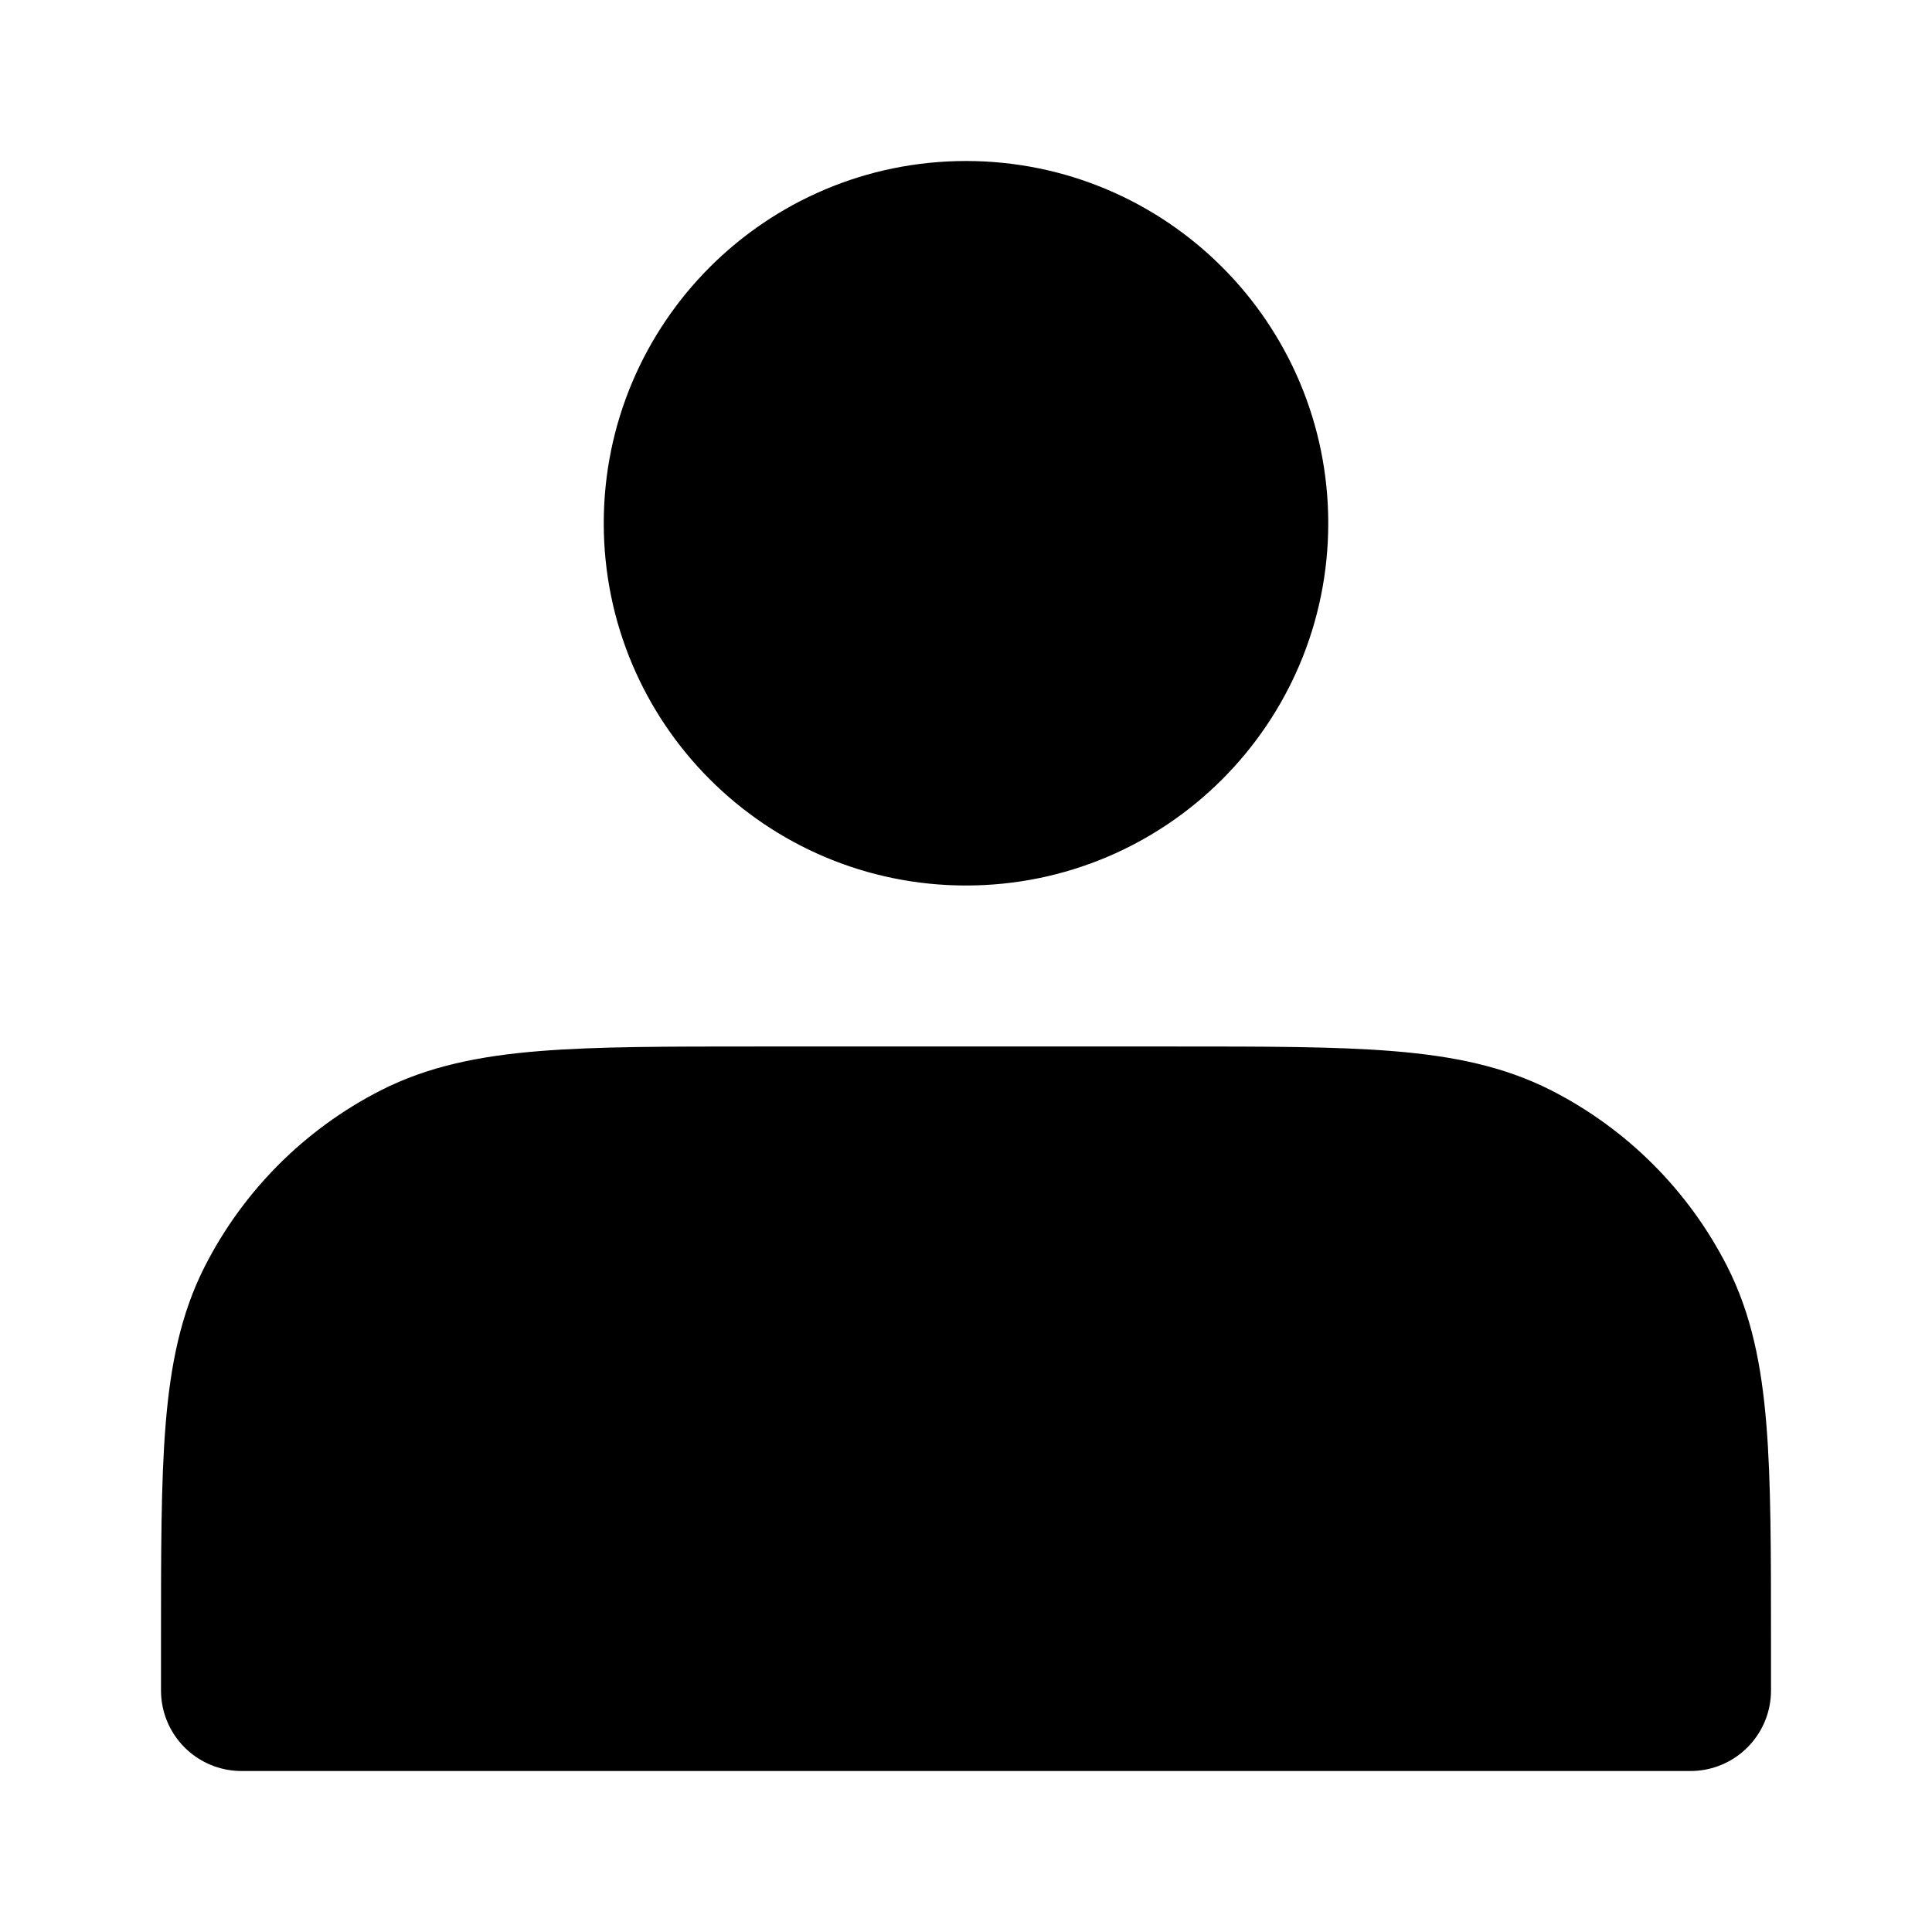
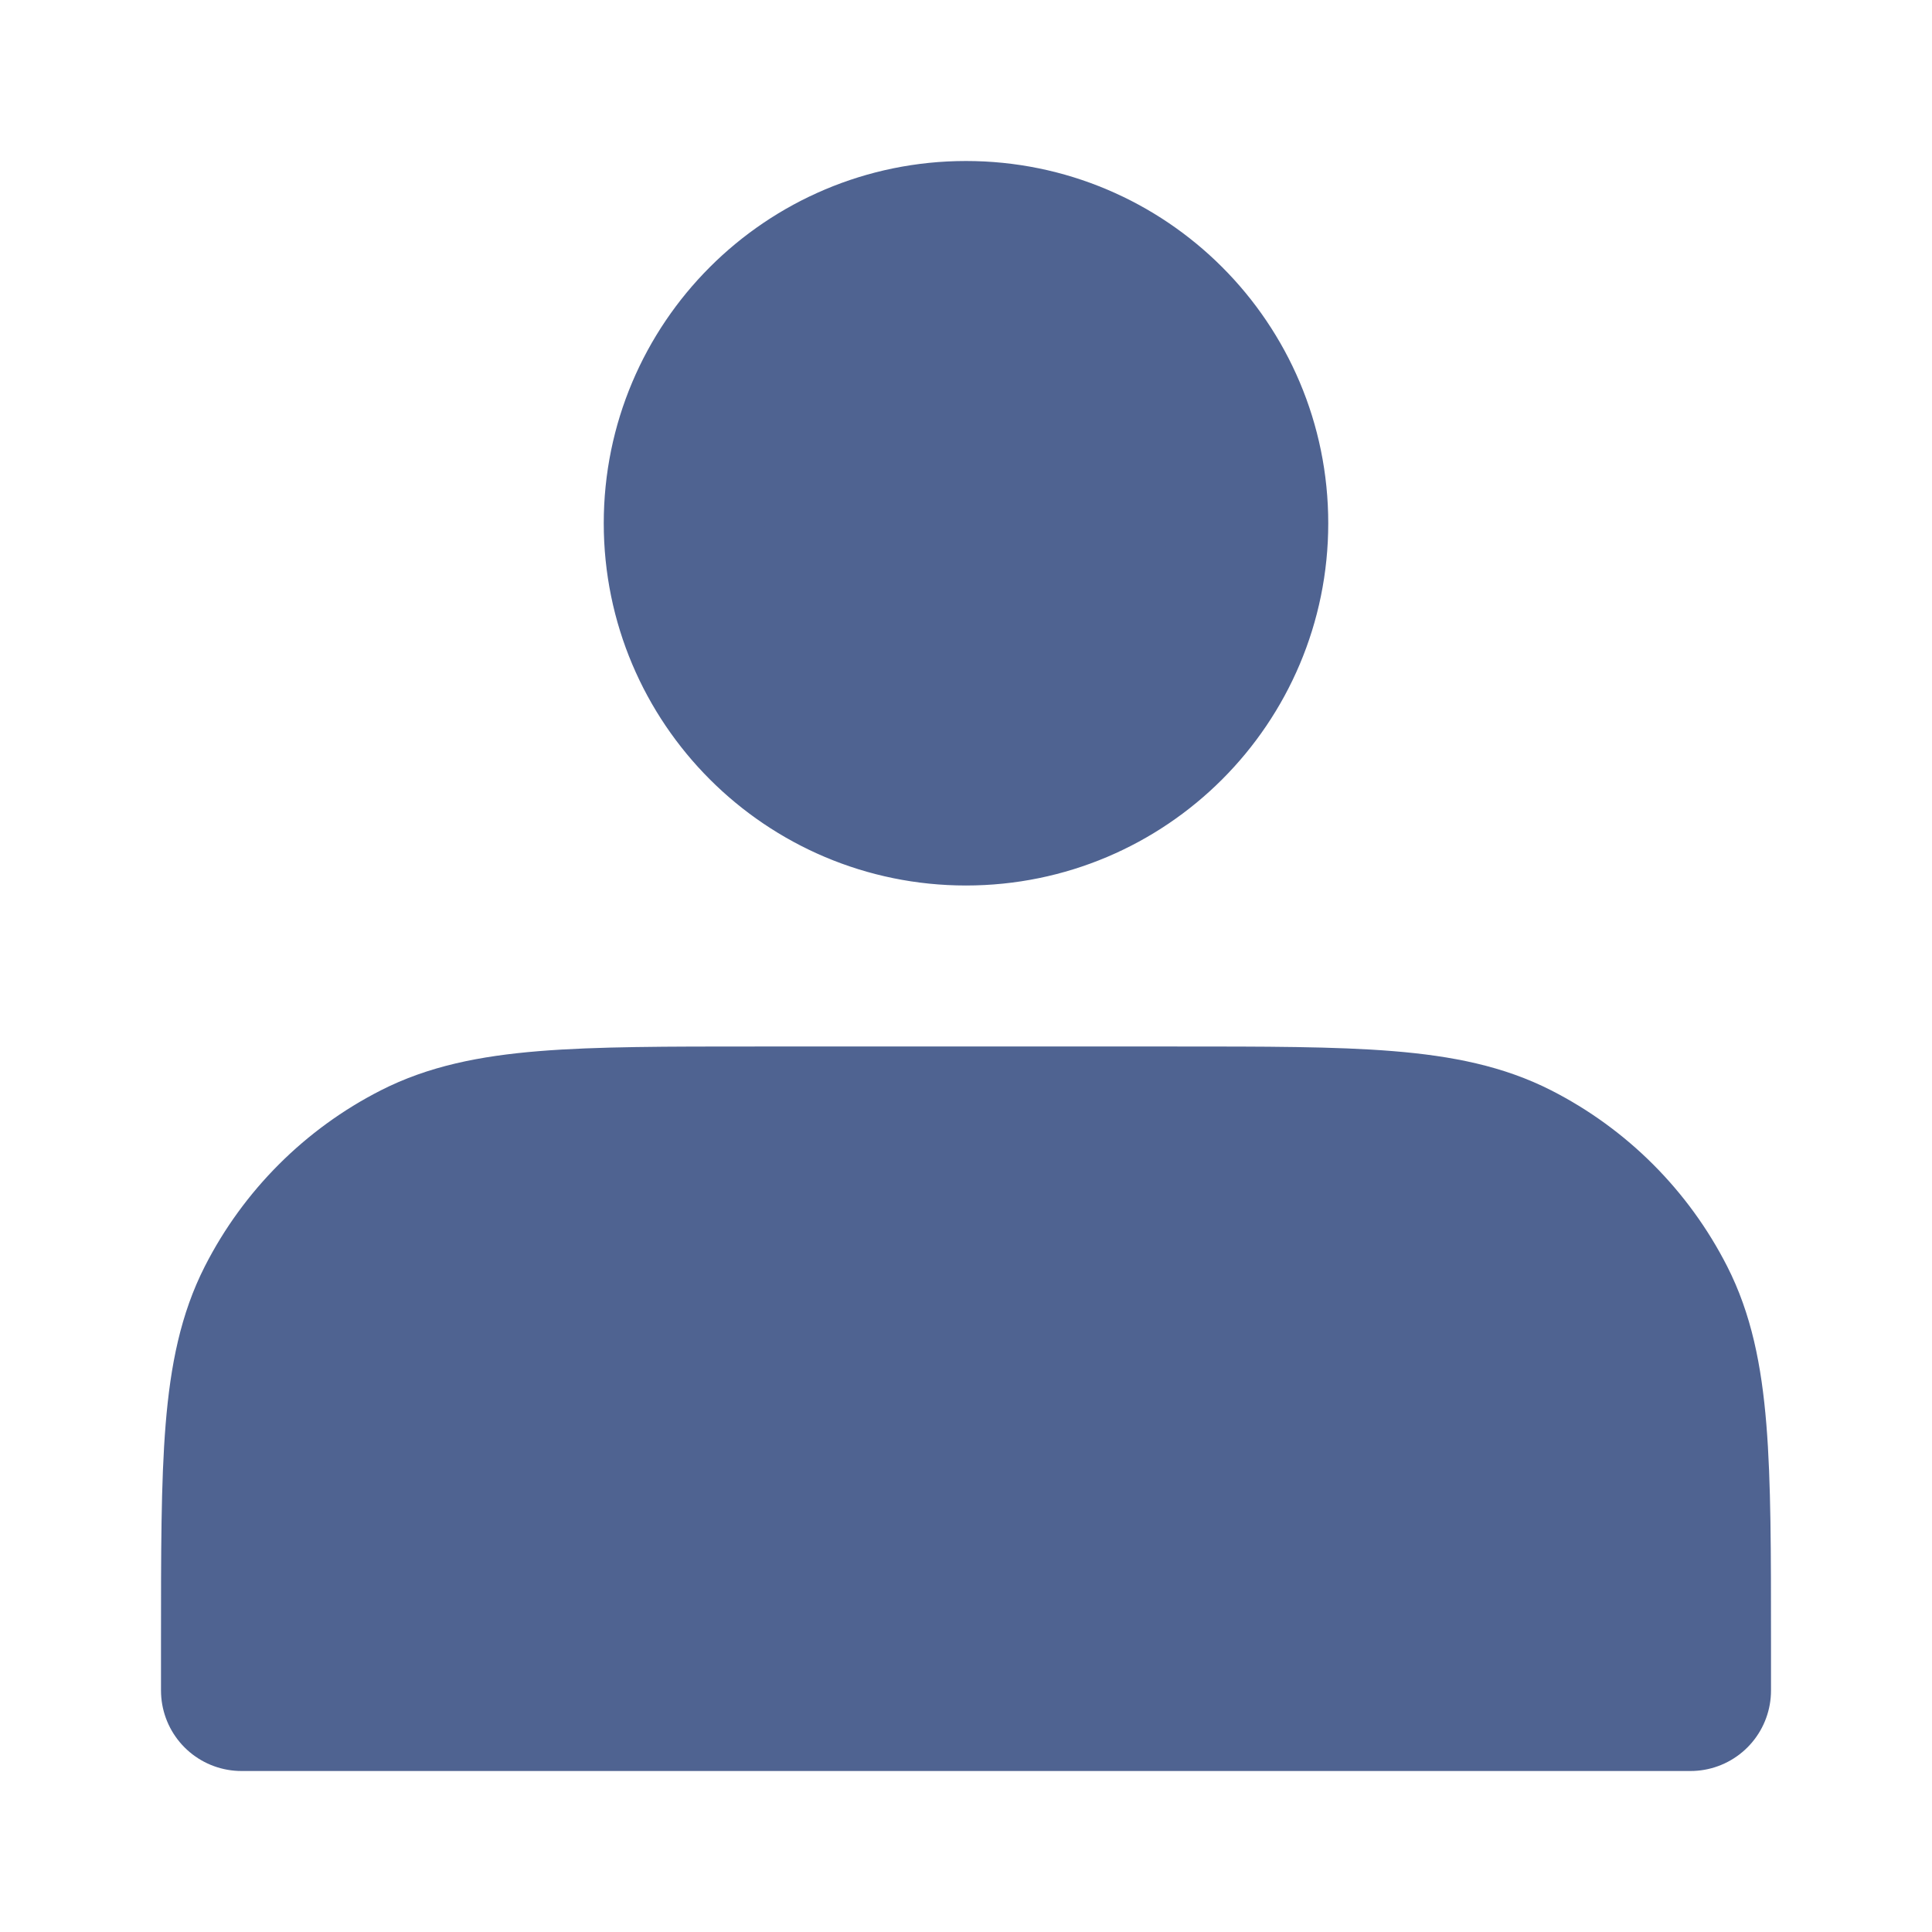
- <svg xmlns="http://www.w3.org/2000/svg" width="1em" height="1em" viewBox="0 0 48 48">
-   <path fill="currentColor" stroke="currentColor" stroke-linecap="round" stroke-linejoin="round" stroke-width="4" d="M24 20a7 7 0 1 0 0-14a7 7 0 0 0 0 14M6 40.8V42h36v-1.2c0-4.48 0-6.72-.872-8.432a8 8 0 0 0-3.496-3.496C35.92 28 33.68 28 29.2 28H18.8c-4.48 0-6.72 0-8.432.872a8 8 0 0 0-3.496 3.496C6 34.08 6 36.32 6 40.8" />
+ <svg xmlns="http://www.w3.org/2000/svg" width="24" height="24" viewBox="0 0 48 48">
+   <path fill="#4f6391" stroke="#4f6391" stroke-linecap="round" stroke-linejoin="round" stroke-width="4" d="M24 20a7 7 0 1 0 0-14a7 7 0 0 0 0 14M6 40.8V42h36v-1.2c0-4.48 0-6.72-.872-8.432a8 8 0 0 0-3.496-3.496C35.92 28 33.68 28 29.2 28H18.8c-4.48 0-6.72 0-8.432.872a8 8 0 0 0-3.496 3.496C6 34.08 6 36.32 6 40.8" />
</svg>
